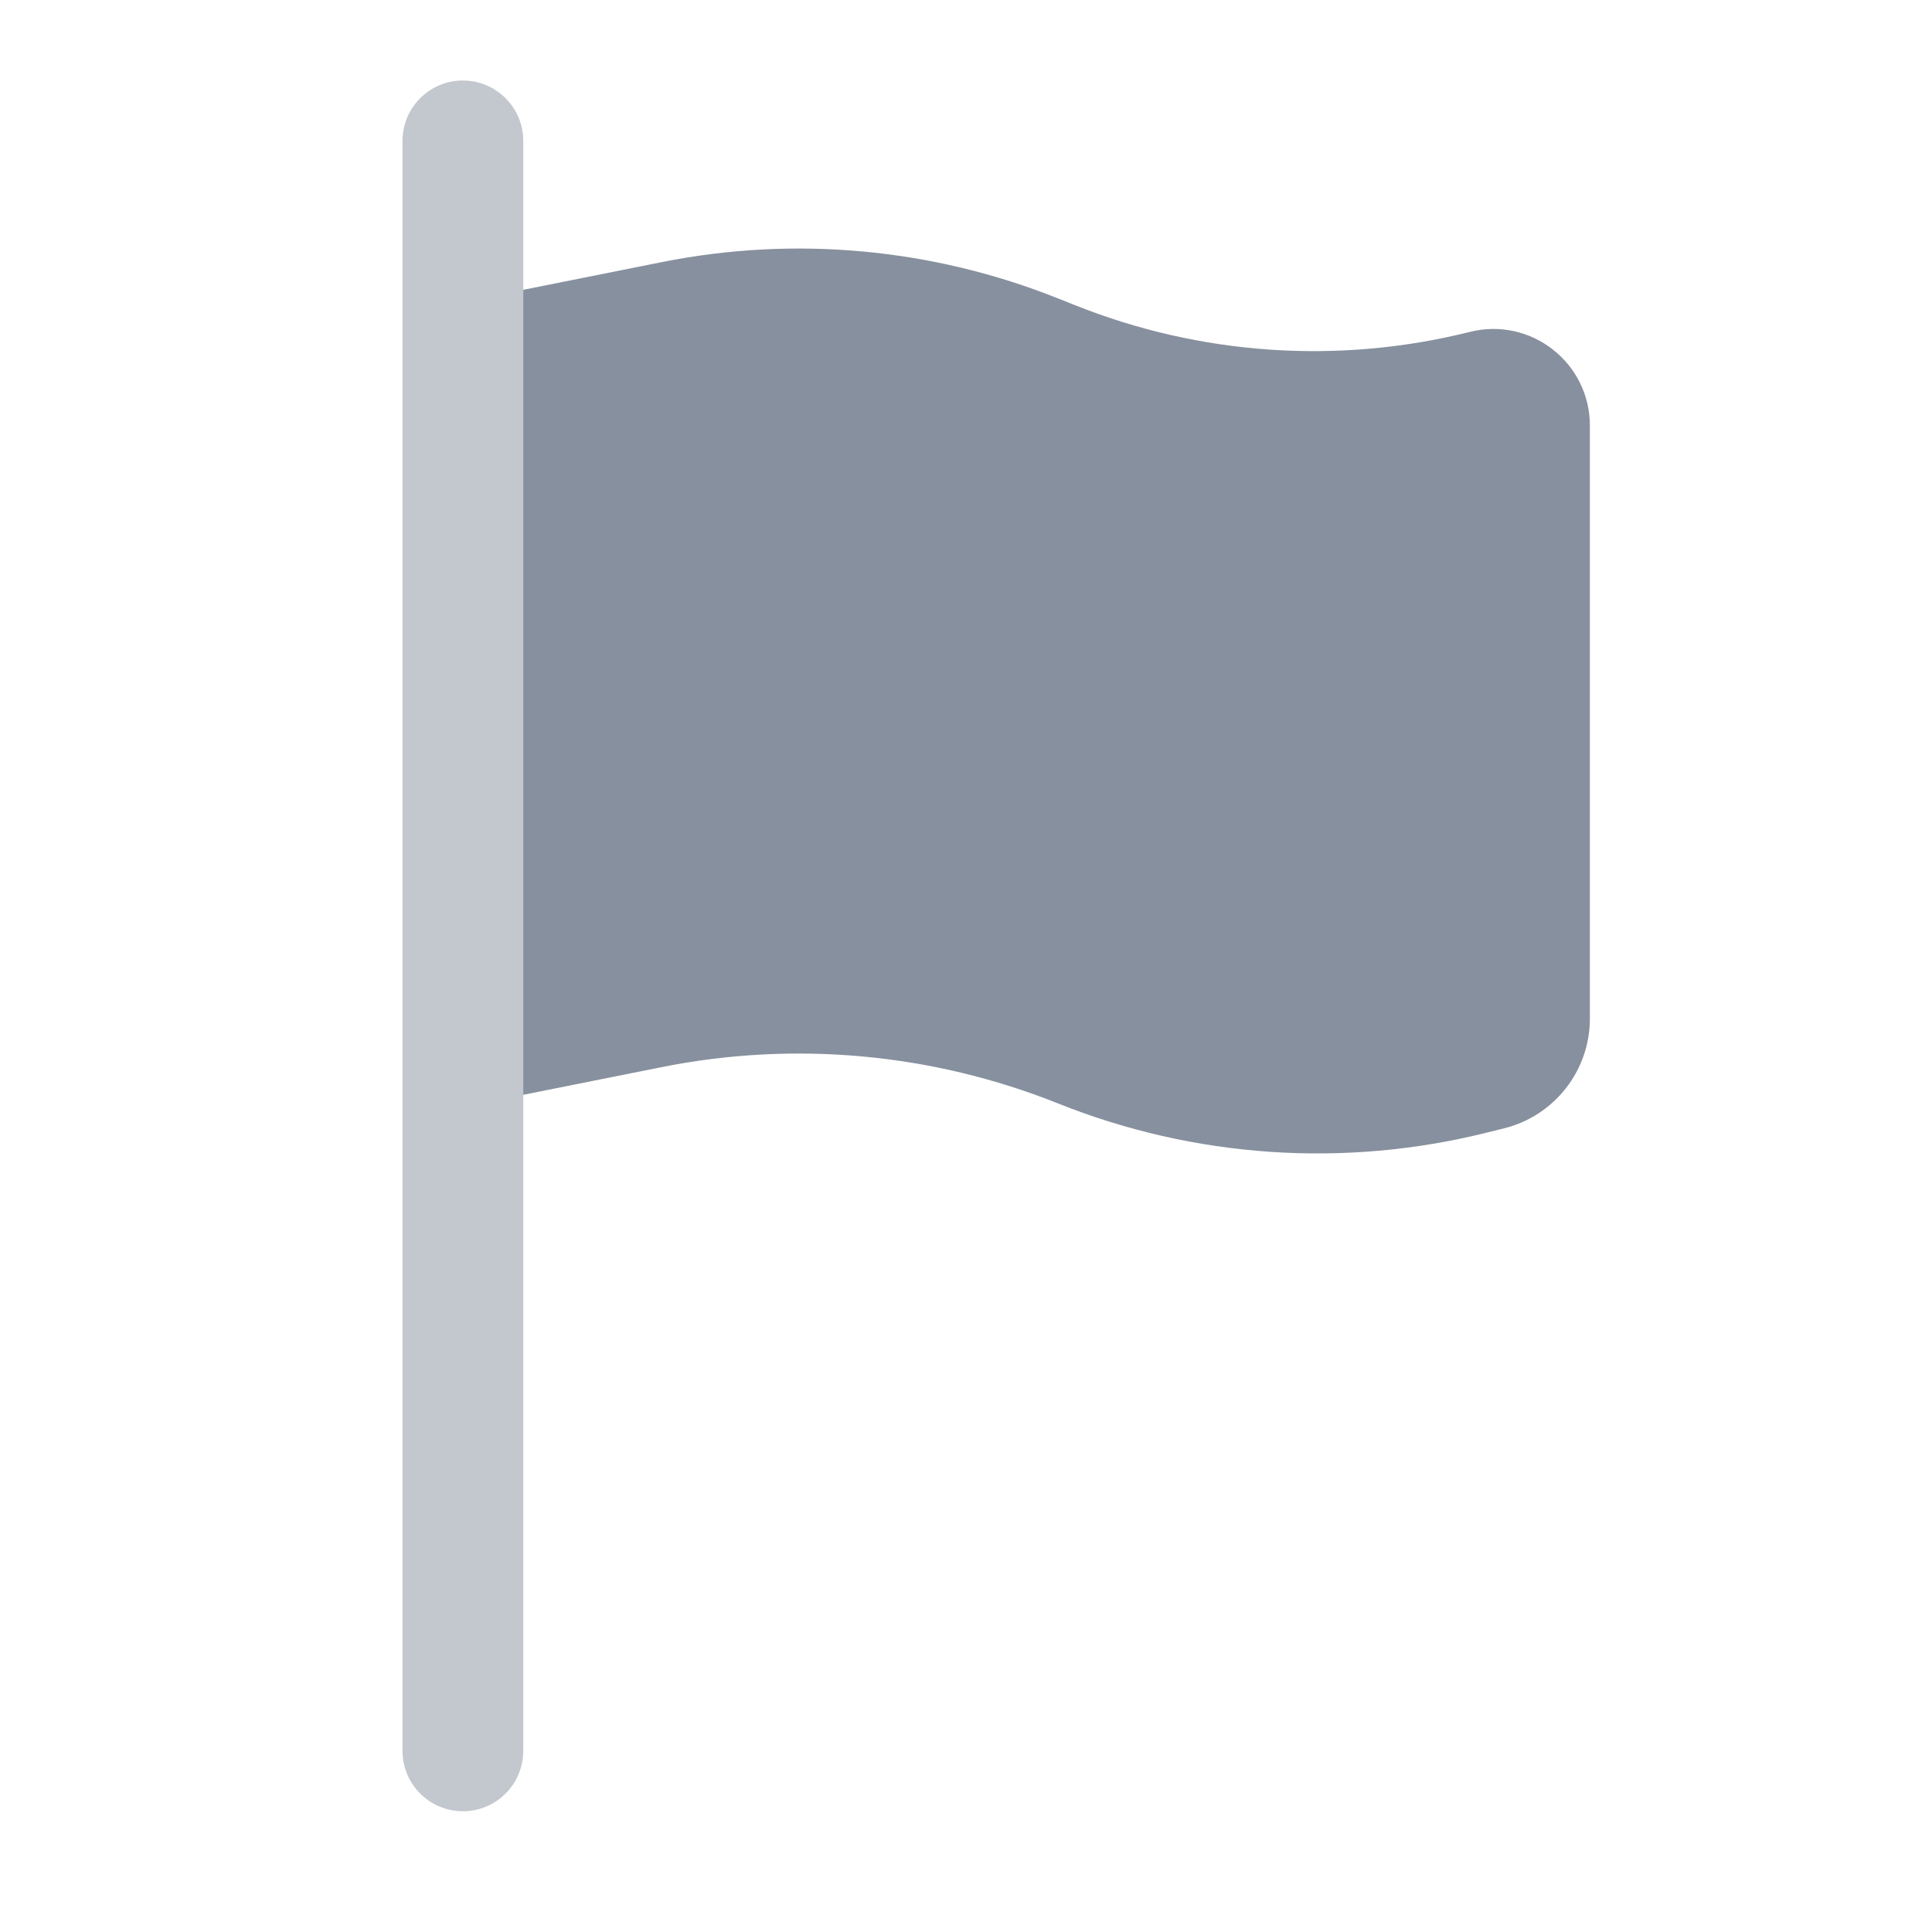
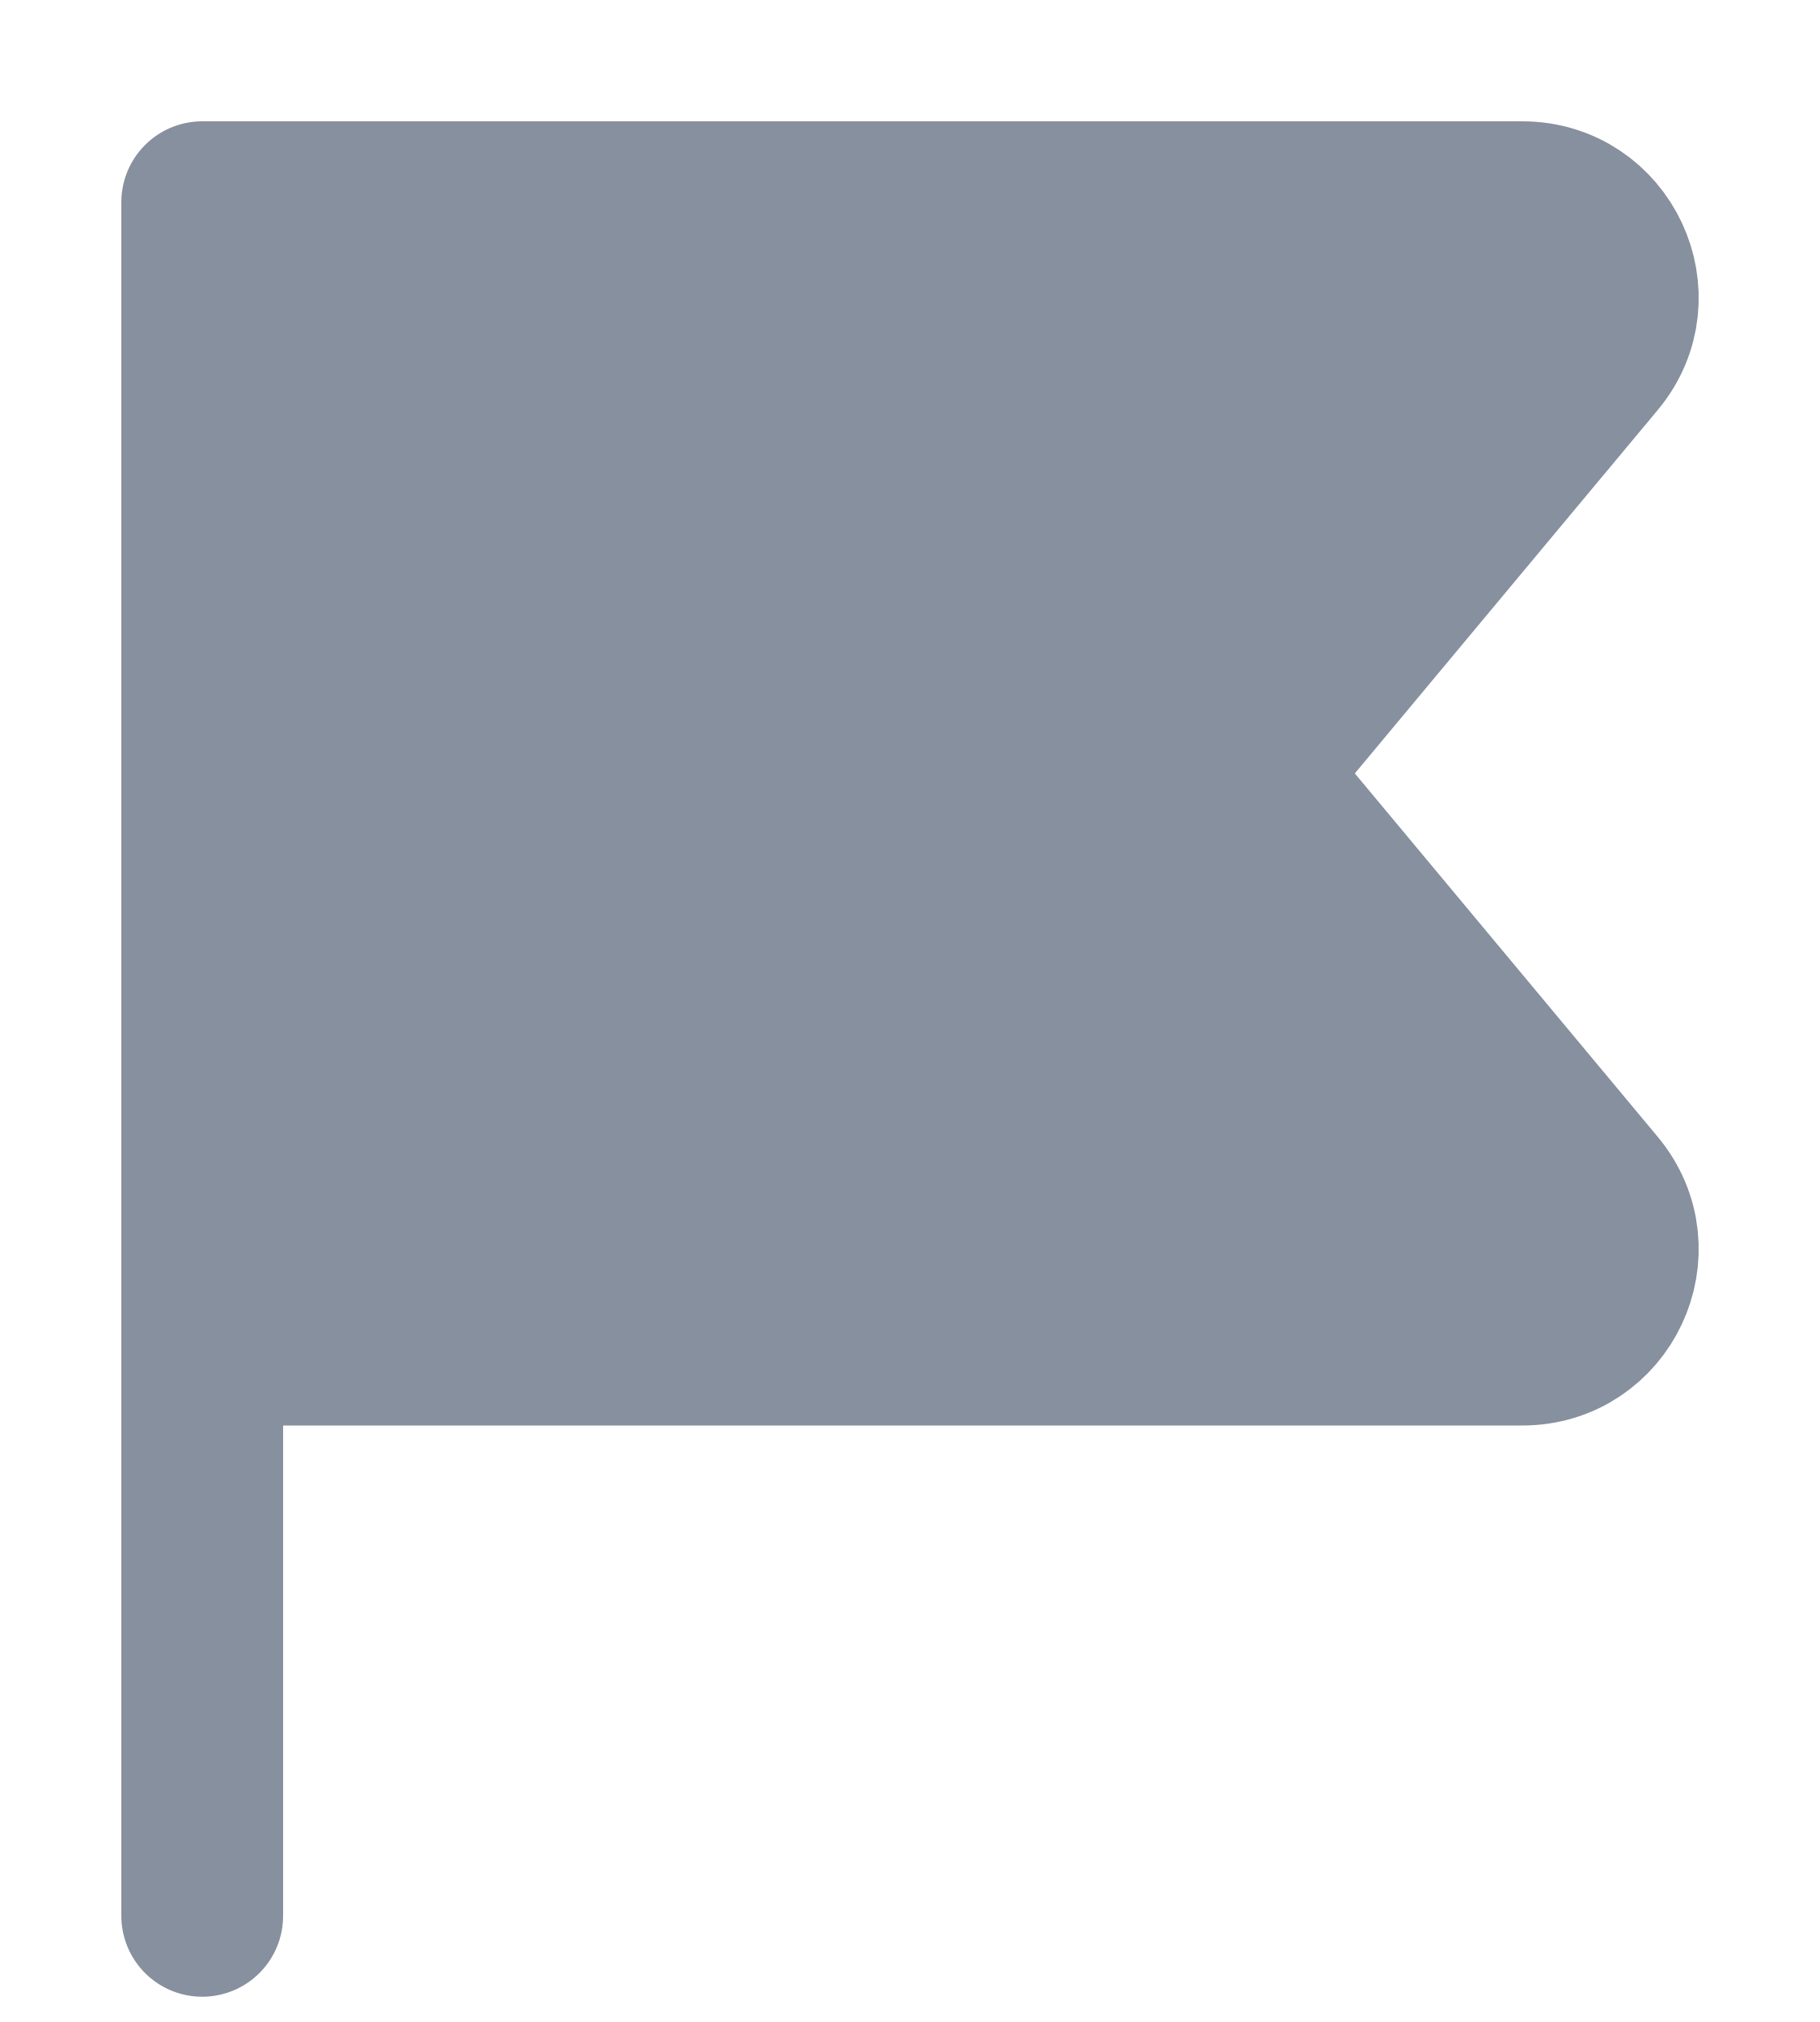
- <svg xmlns="http://www.w3.org/2000/svg" width="800px" height="800px" viewBox="0 0 24 24" fill="none">
-   <g id="SVGRepo_bgCarrier" stroke-width="0" />
-   <g id="SVGRepo_tracerCarrier" stroke-linecap="round" stroke-linejoin="round" />
-   <g id="SVGRepo_iconCarrier">
-     <path opacity="0.5" fill-rule="evenodd" clip-rule="evenodd" d="M6.5 1.75C6.5 1.336 6.164 1 5.75 1C5.336 1 5 1.336 5 1.75V21.75C5 22.164 5.336 22.5 5.75 22.5C6.164 22.5 6.5 22.164 6.5 21.75V13.6V3.6V1.75Z" fill="#87909E" />
-     <path d="M13.349 3.789L13.145 3.708C11.582 3.083 9.871 2.926 8.221 3.256L6.5 3.6V13.6L8.221 13.256C9.871 12.926 11.582 13.083 13.145 13.708C14.838 14.385 16.702 14.512 18.472 14.069L18.686 14.016C19.311 13.86 19.75 13.298 19.75 12.654V5.287C19.75 4.506 19.017 3.933 18.259 4.123C16.628 4.531 14.91 4.414 13.349 3.789Z" fill="#87909E" />
-   </g>
+ <svg xmlns="http://www.w3.org/2000/svg" width="9" height="10" viewBox="0 0 9 10" fill="none">
+   <path d="M1 6.65H7.528C7.927 6.65 8.146 6.185 7.89 5.878L6.179 3.825L7.89 1.772C8.146 1.466 7.927 1 7.528 1H1V9.475" fill="#87909E" />
+   <path d="M1 6.65H7.528C7.927 6.65 8.146 6.185 7.89 5.878L6.179 3.825L7.89 1.772C8.146 1.466 7.927 1 7.528 1H1V9.475" stroke="#87909E" stroke-width="0.8" stroke-linecap="round" stroke-linejoin="round" />
</svg>
